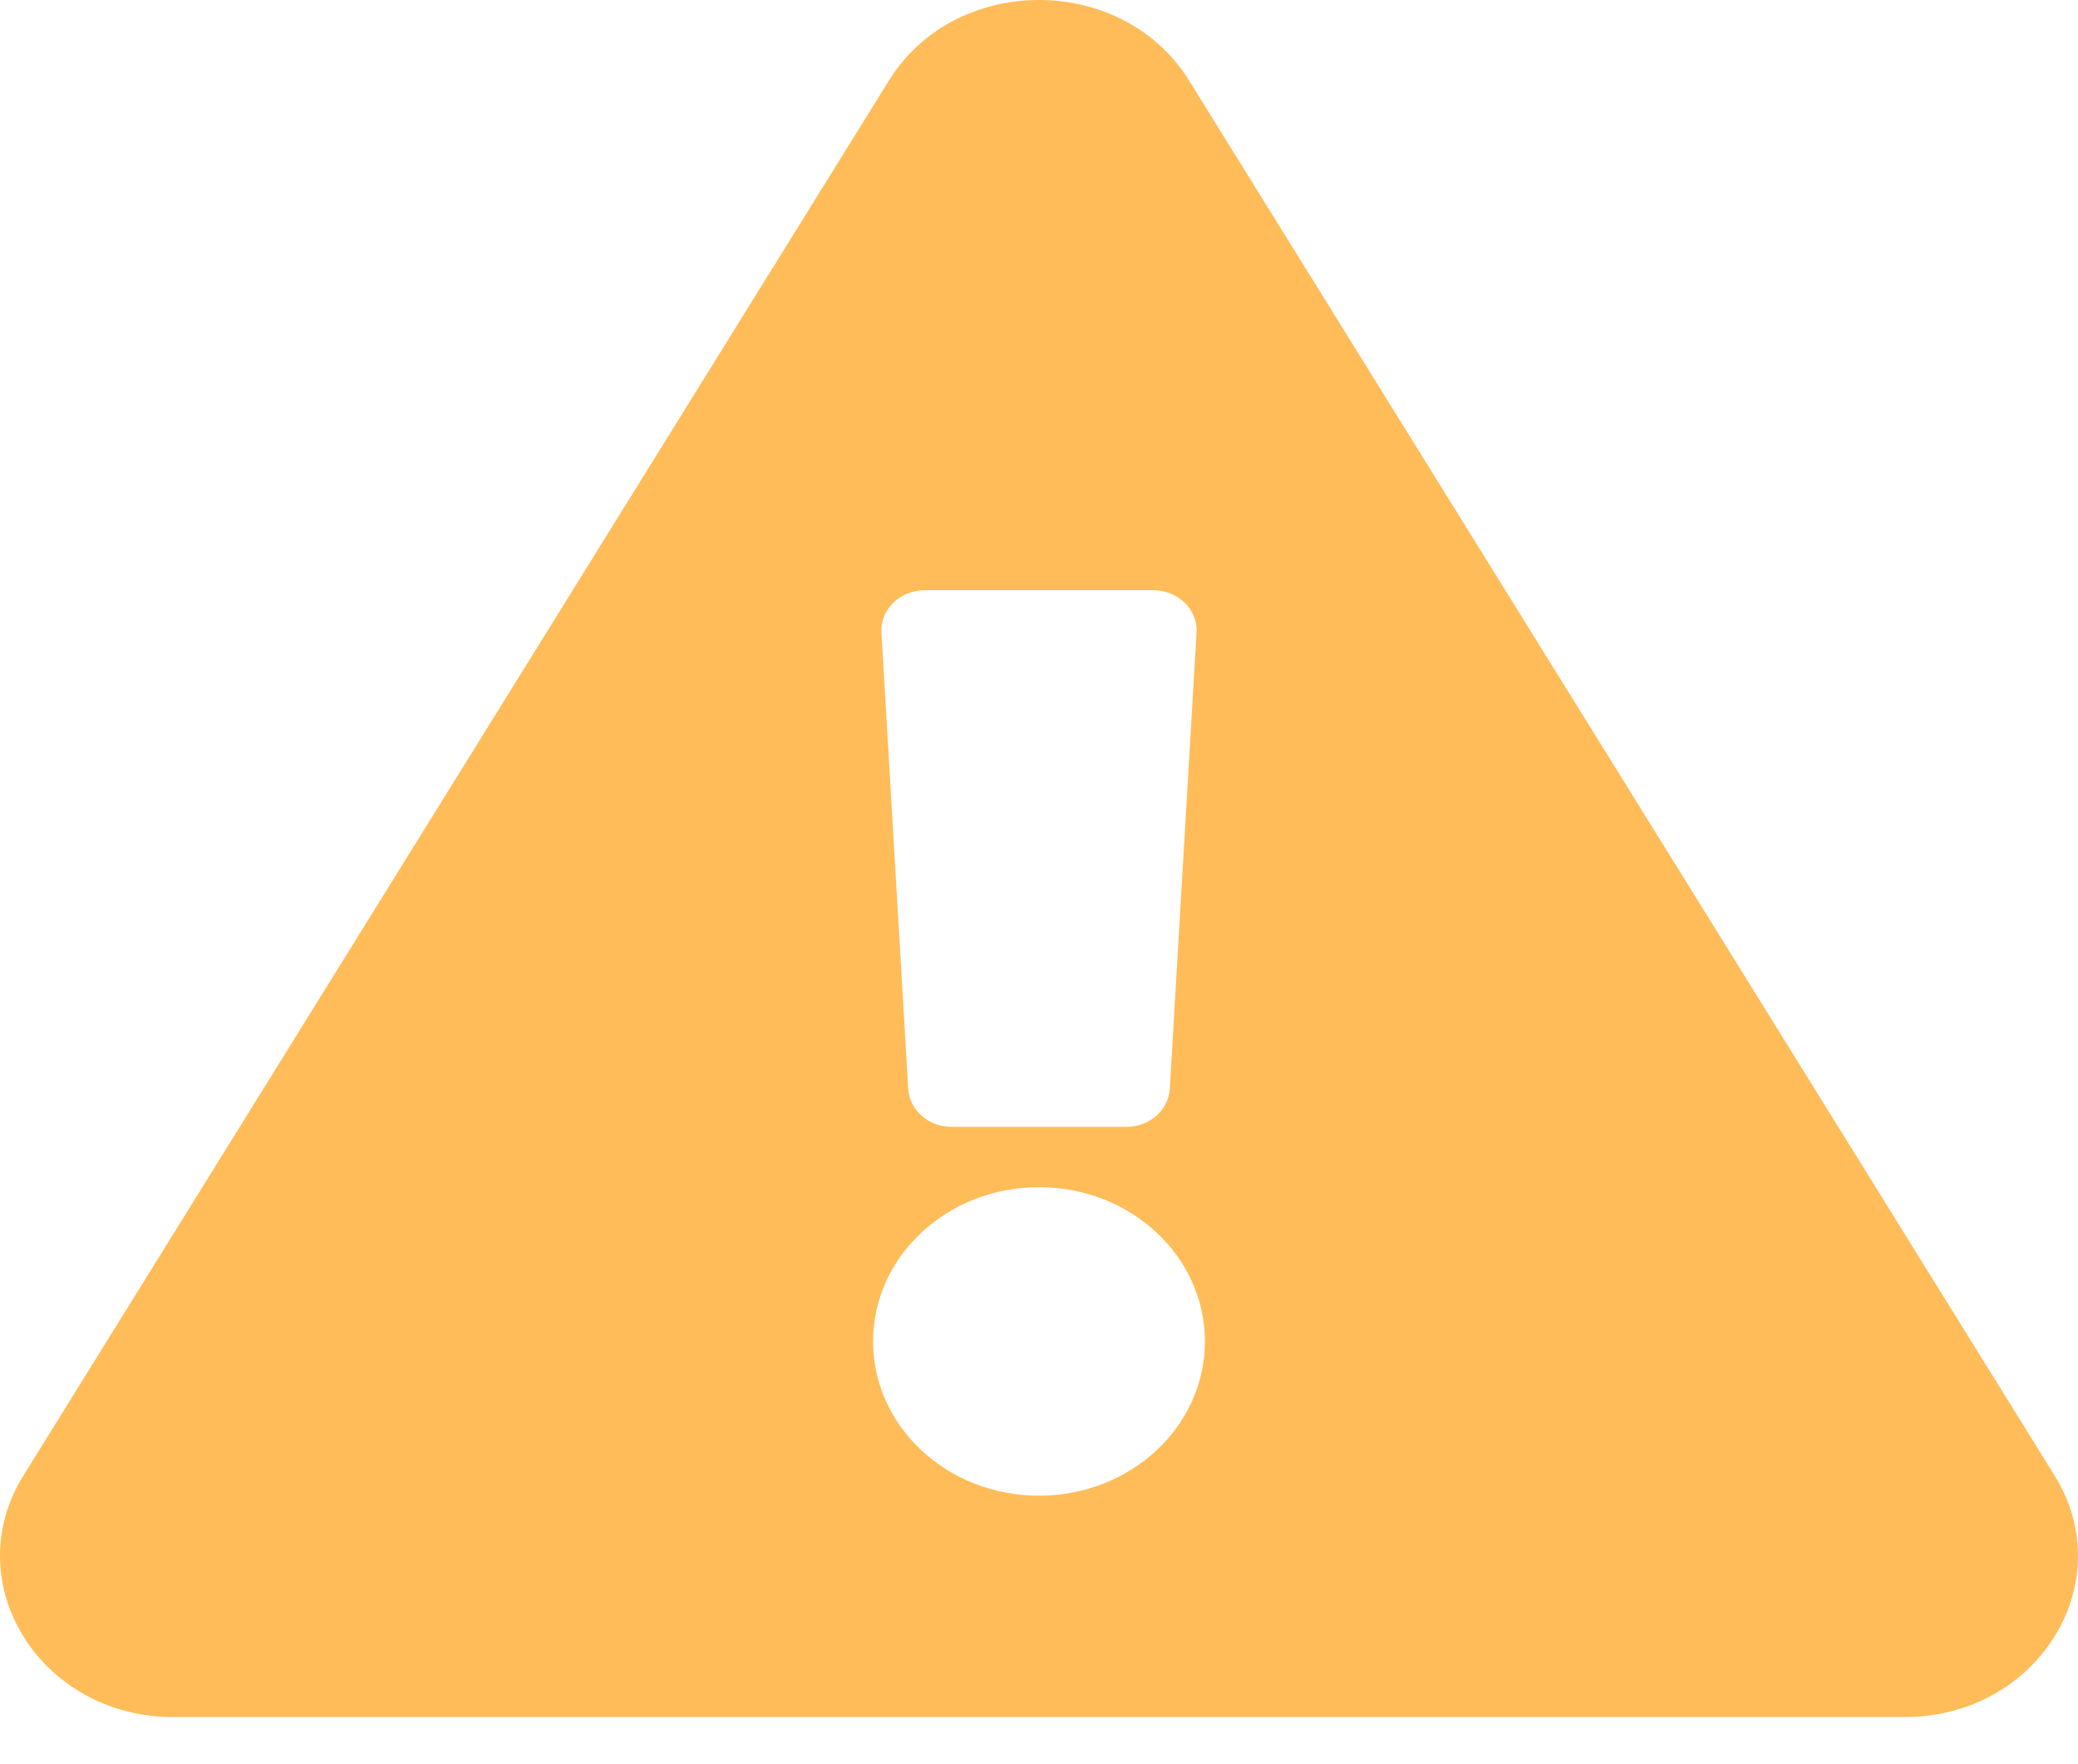
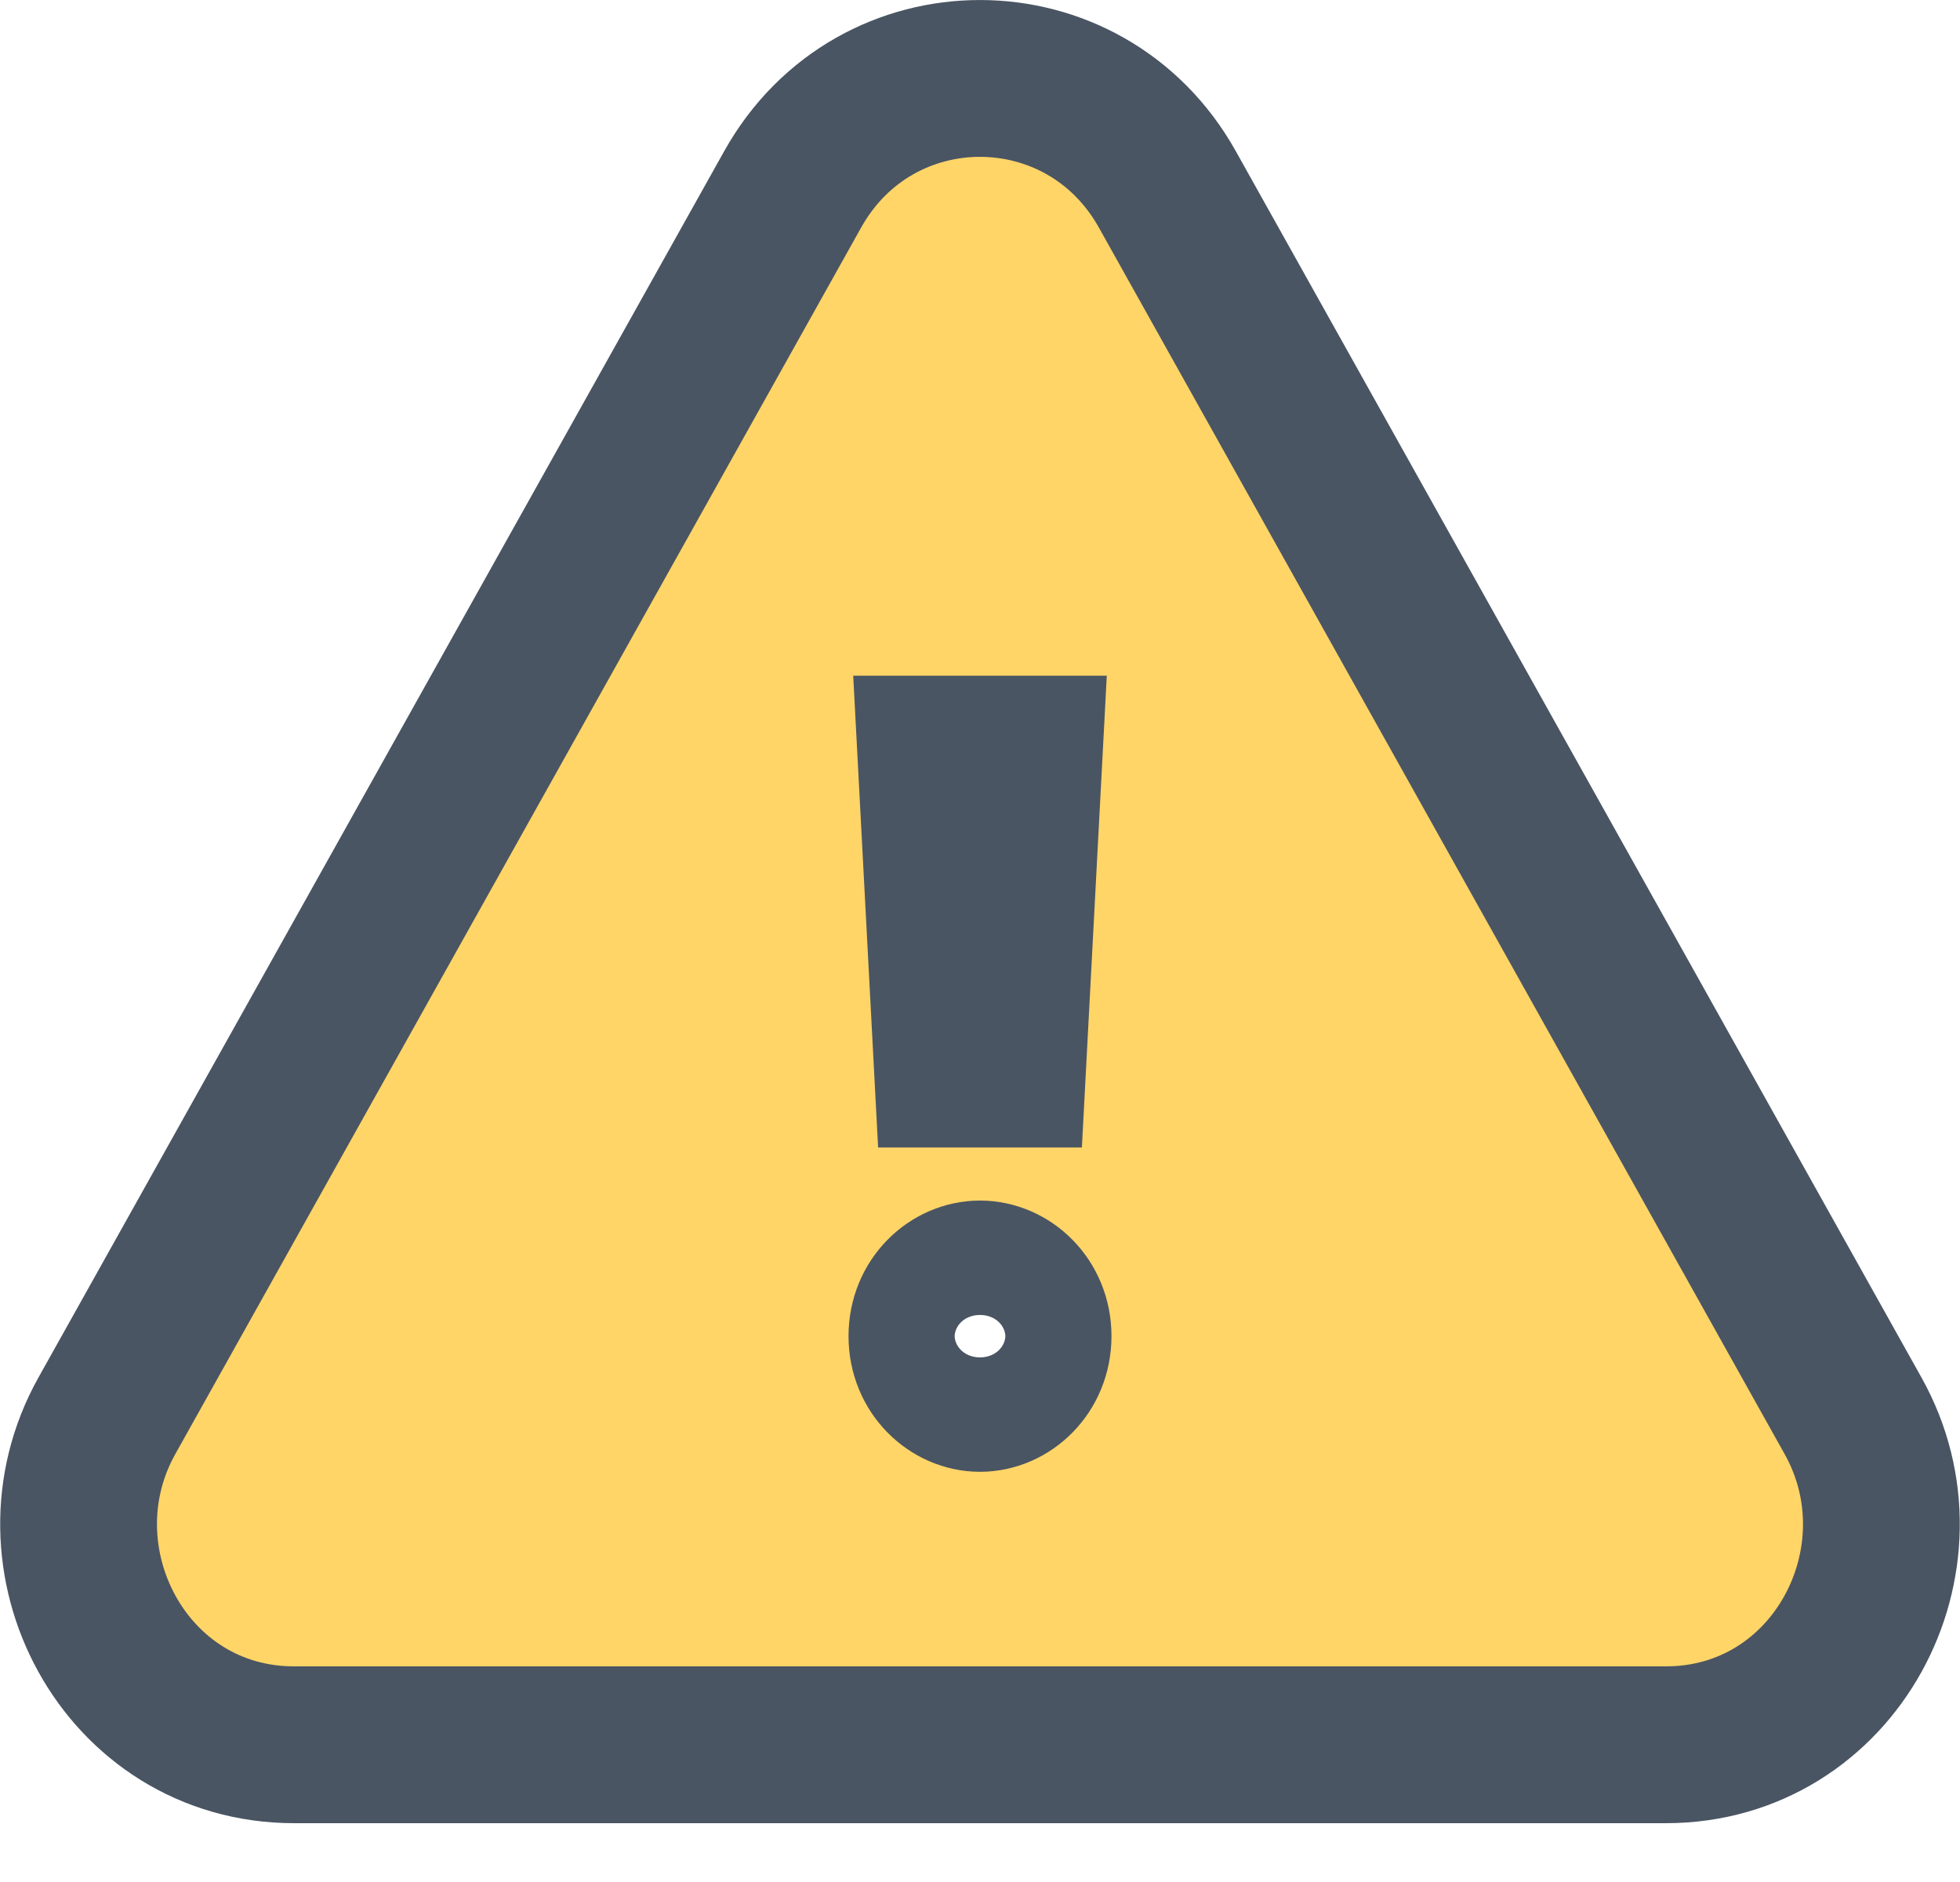
- <svg xmlns="http://www.w3.org/2000/svg" width="33" height="28" viewBox="0 0 33 28" fill="none">
-   <path d="M32.629 23.432C33.686 25.135 32.359 27.265 30.247 27.265H2.753C0.637 27.265 -0.684 25.132 0.371 23.432L14.118 1.277C15.176 -0.427 17.826 -0.424 18.882 1.277L32.629 23.432ZM16.5 18.851C15.044 18.851 13.865 19.948 13.865 21.301C13.865 22.654 15.044 23.75 16.5 23.75C17.956 23.75 19.135 22.654 19.135 21.301C19.135 19.948 17.956 18.851 16.5 18.851ZM13.998 10.046L14.423 17.288C14.443 17.627 14.744 17.893 15.109 17.893H17.891C18.256 17.893 18.557 17.627 18.577 17.288L19.002 10.046C19.024 9.68 18.71 9.372 18.316 9.372H14.684C14.29 9.372 13.976 9.68 13.998 10.046Z" fill="#FFBC58" />
+ <svg xmlns="http://www.w3.org/2000/svg" width="25" height="24" viewBox="0 0 25 24" fill="none">
+   <path d="M10.111 2.414L10.111 2.414L1.363 18.055C0.345 19.875 1.588 22.25 3.752 22.25H21.248C23.406 22.25 24.657 19.88 23.636 18.055C23.636 18.055 23.636 18.055 23.636 18.055L14.889 2.414L14.889 2.414C13.835 0.531 11.167 0.527 10.111 2.414ZM11.823 17.039C11.823 16.607 12.155 16.31 12.5 16.31C12.845 16.31 13.177 16.607 13.177 17.039C13.177 17.471 12.845 17.769 12.5 17.769C12.155 17.769 11.823 17.471 11.823 17.039ZM12.149 13.633L11.937 9.617H13.063L12.851 13.633H12.149ZM13.094 9.04L13.094 9.041L13.094 9.04ZM11.906 9.04C11.906 9.04 11.906 9.041 11.906 9.041L11.906 9.04Z" fill="#FFD568" stroke="#4A5563" stroke-width="2" />
</svg>
